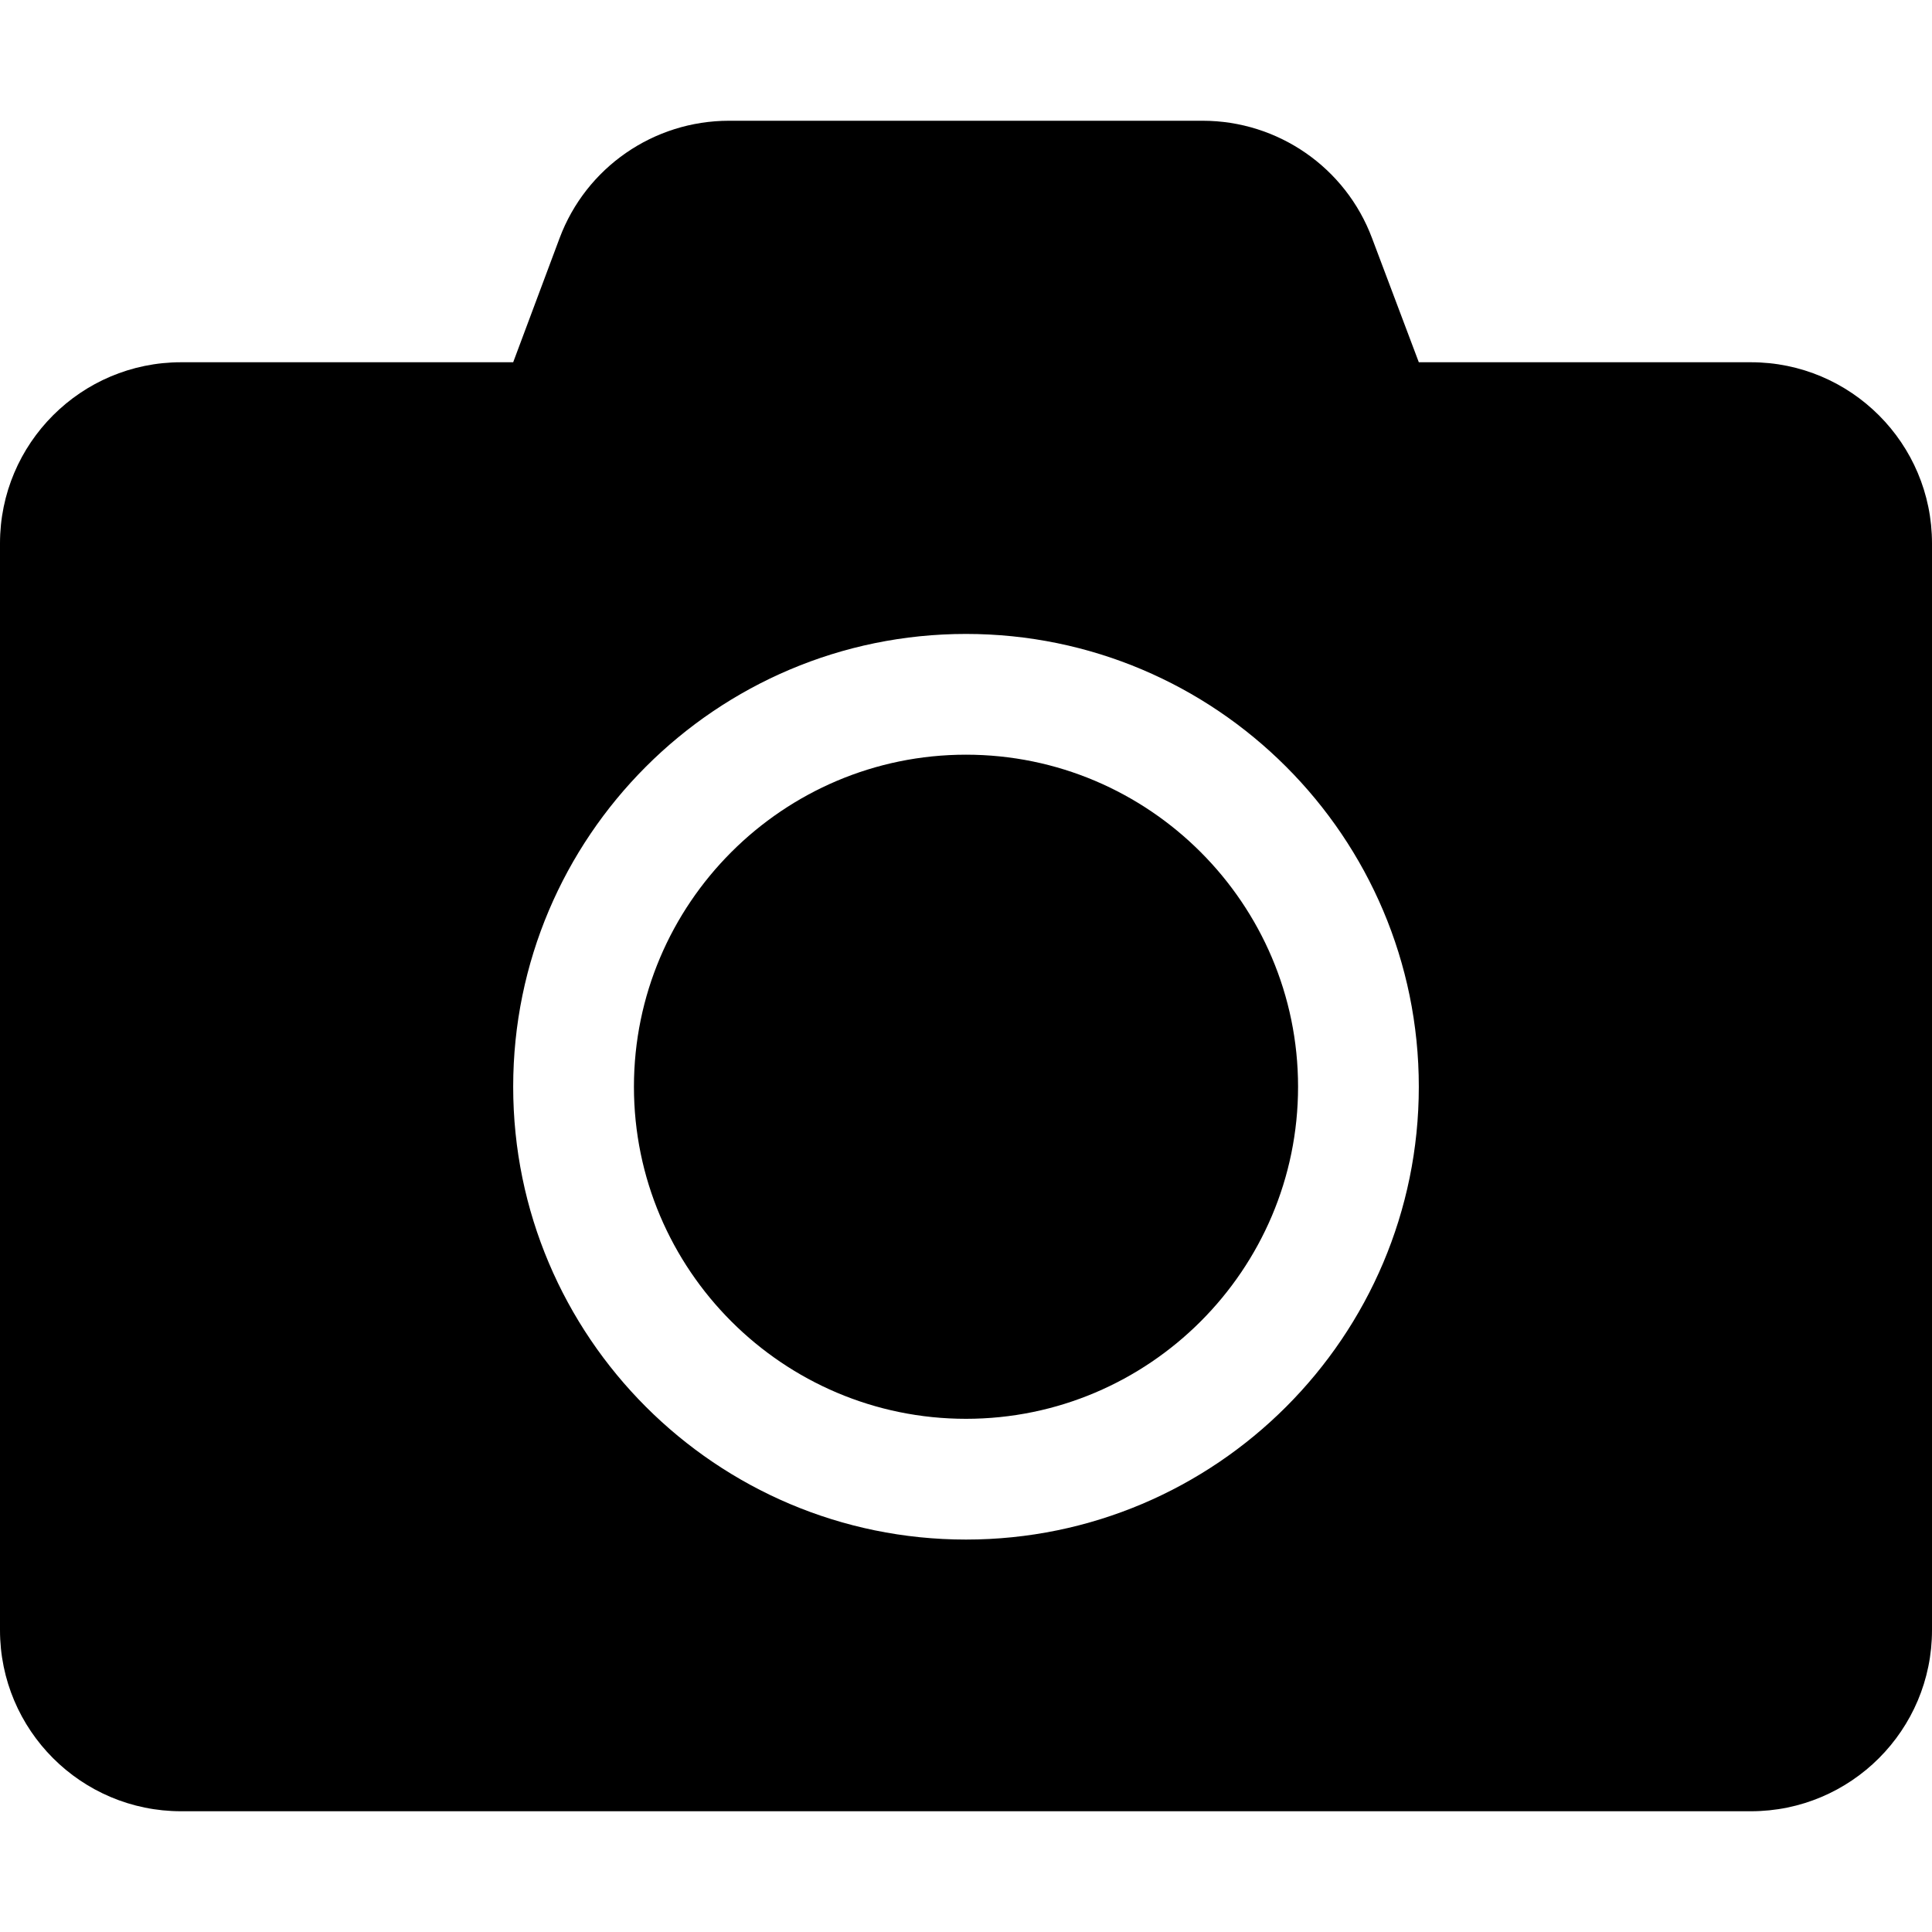
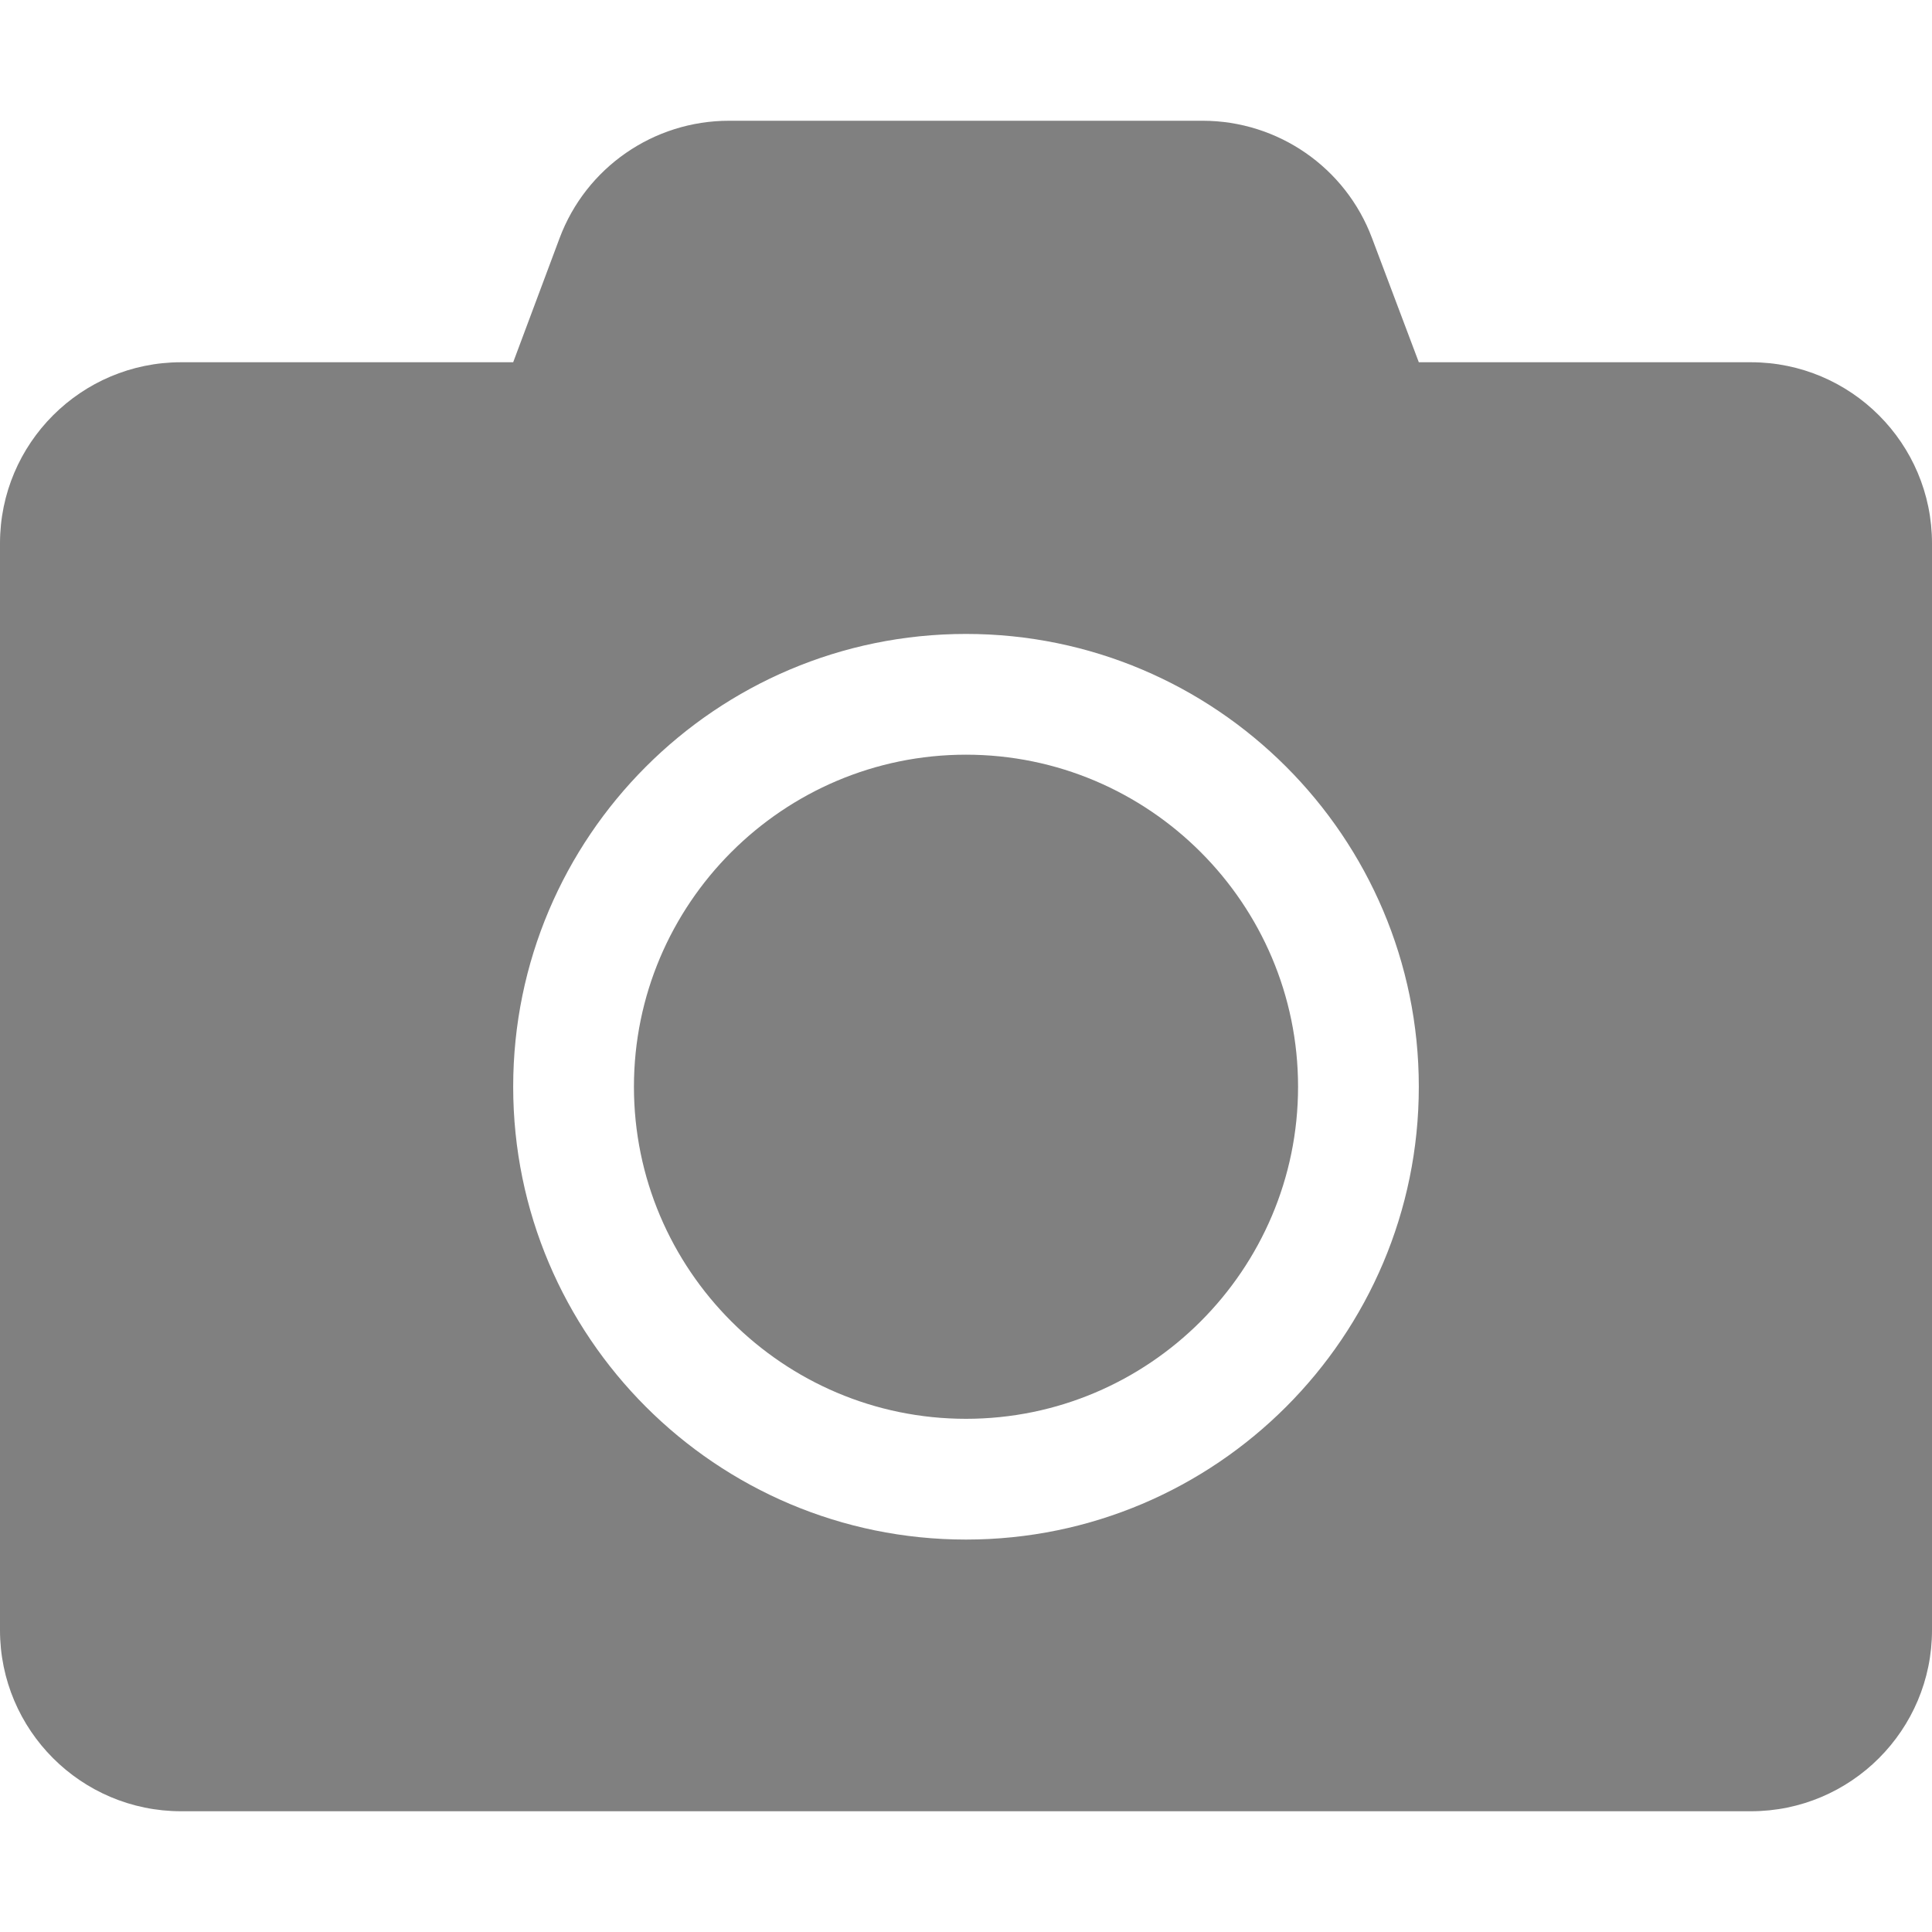
<svg xmlns="http://www.w3.org/2000/svg" aria-hidden="true" focusable="false" data-prefix="fas" data-icon="camera" class="svg-inline--fa fa-camera fa-w-16" role="img" viewBox="0 0 512 512">
-   <path fill="currentColor" d="M512 144v288c0 26.5-21.5 48-48 48H48c-26.5 0-48-21.5-48-48V144c0-26.5 21.5-48 48-48h88l12.3-32.9c7-18.7 24.9-31.1 44.9-31.1h125.5c20 0 37.9 12.4 44.9 31.1L376 96h88c26.5 0 48 21.5 48 48zM376 288c0-66.2-53.8-120-120-120s-120 53.8-120 120 53.8 120 120 120 120-53.8 120-120zm-32 0c0 48.5-39.5 88-88 88s-88-39.5-88-88 39.5-88 88-88 88 39.5 88 88z" />
+   <path fill="grey" d="M512 144v288c0 26.5-21.5 48-48 48H48c-26.5 0-48-21.5-48-48V144c0-26.5 21.5-48 48-48h88l12.3-32.9c7-18.7 24.9-31.1 44.9-31.1h125.5c20 0 37.9 12.4 44.9 31.1L376 96h88c26.5 0 48 21.5 48 48zM376 288c0-66.2-53.8-120-120-120s-120 53.8-120 120 53.8 120 120 120 120-53.8 120-120zm-32 0c0 48.5-39.5 88-88 88s-88-39.5-88-88 39.5-88 88-88 88 39.5 88 88z" />
</svg>
